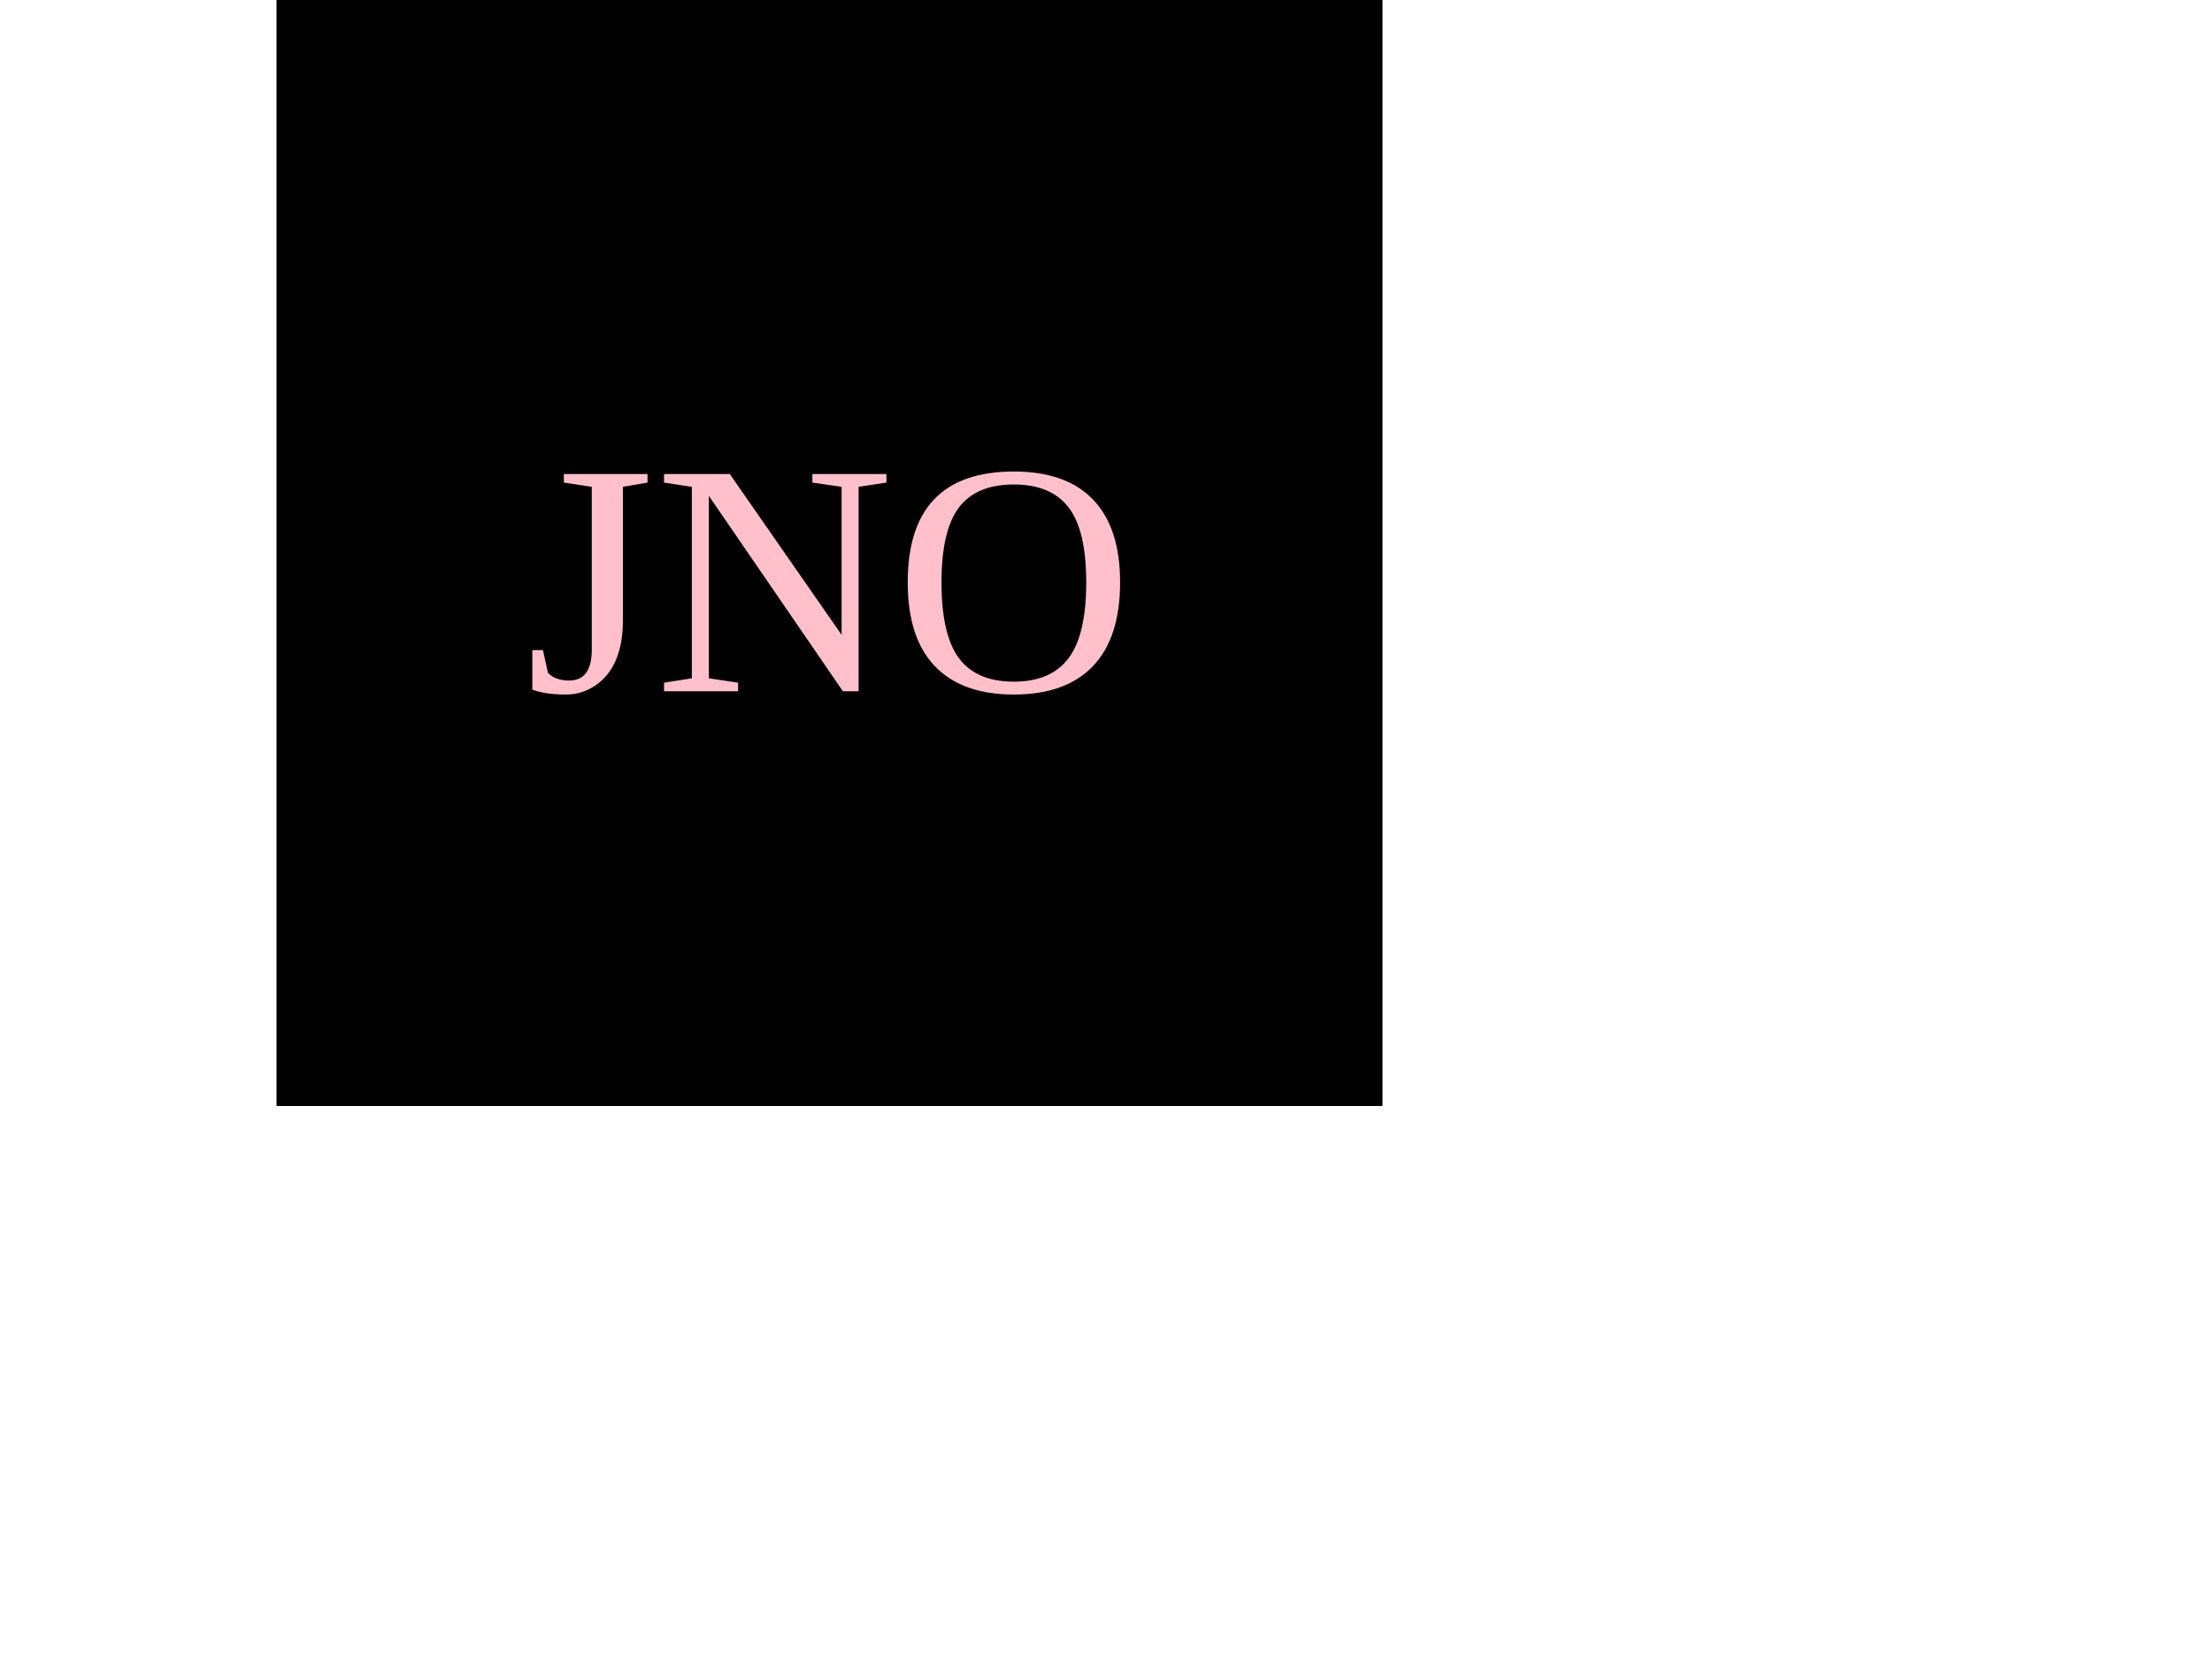
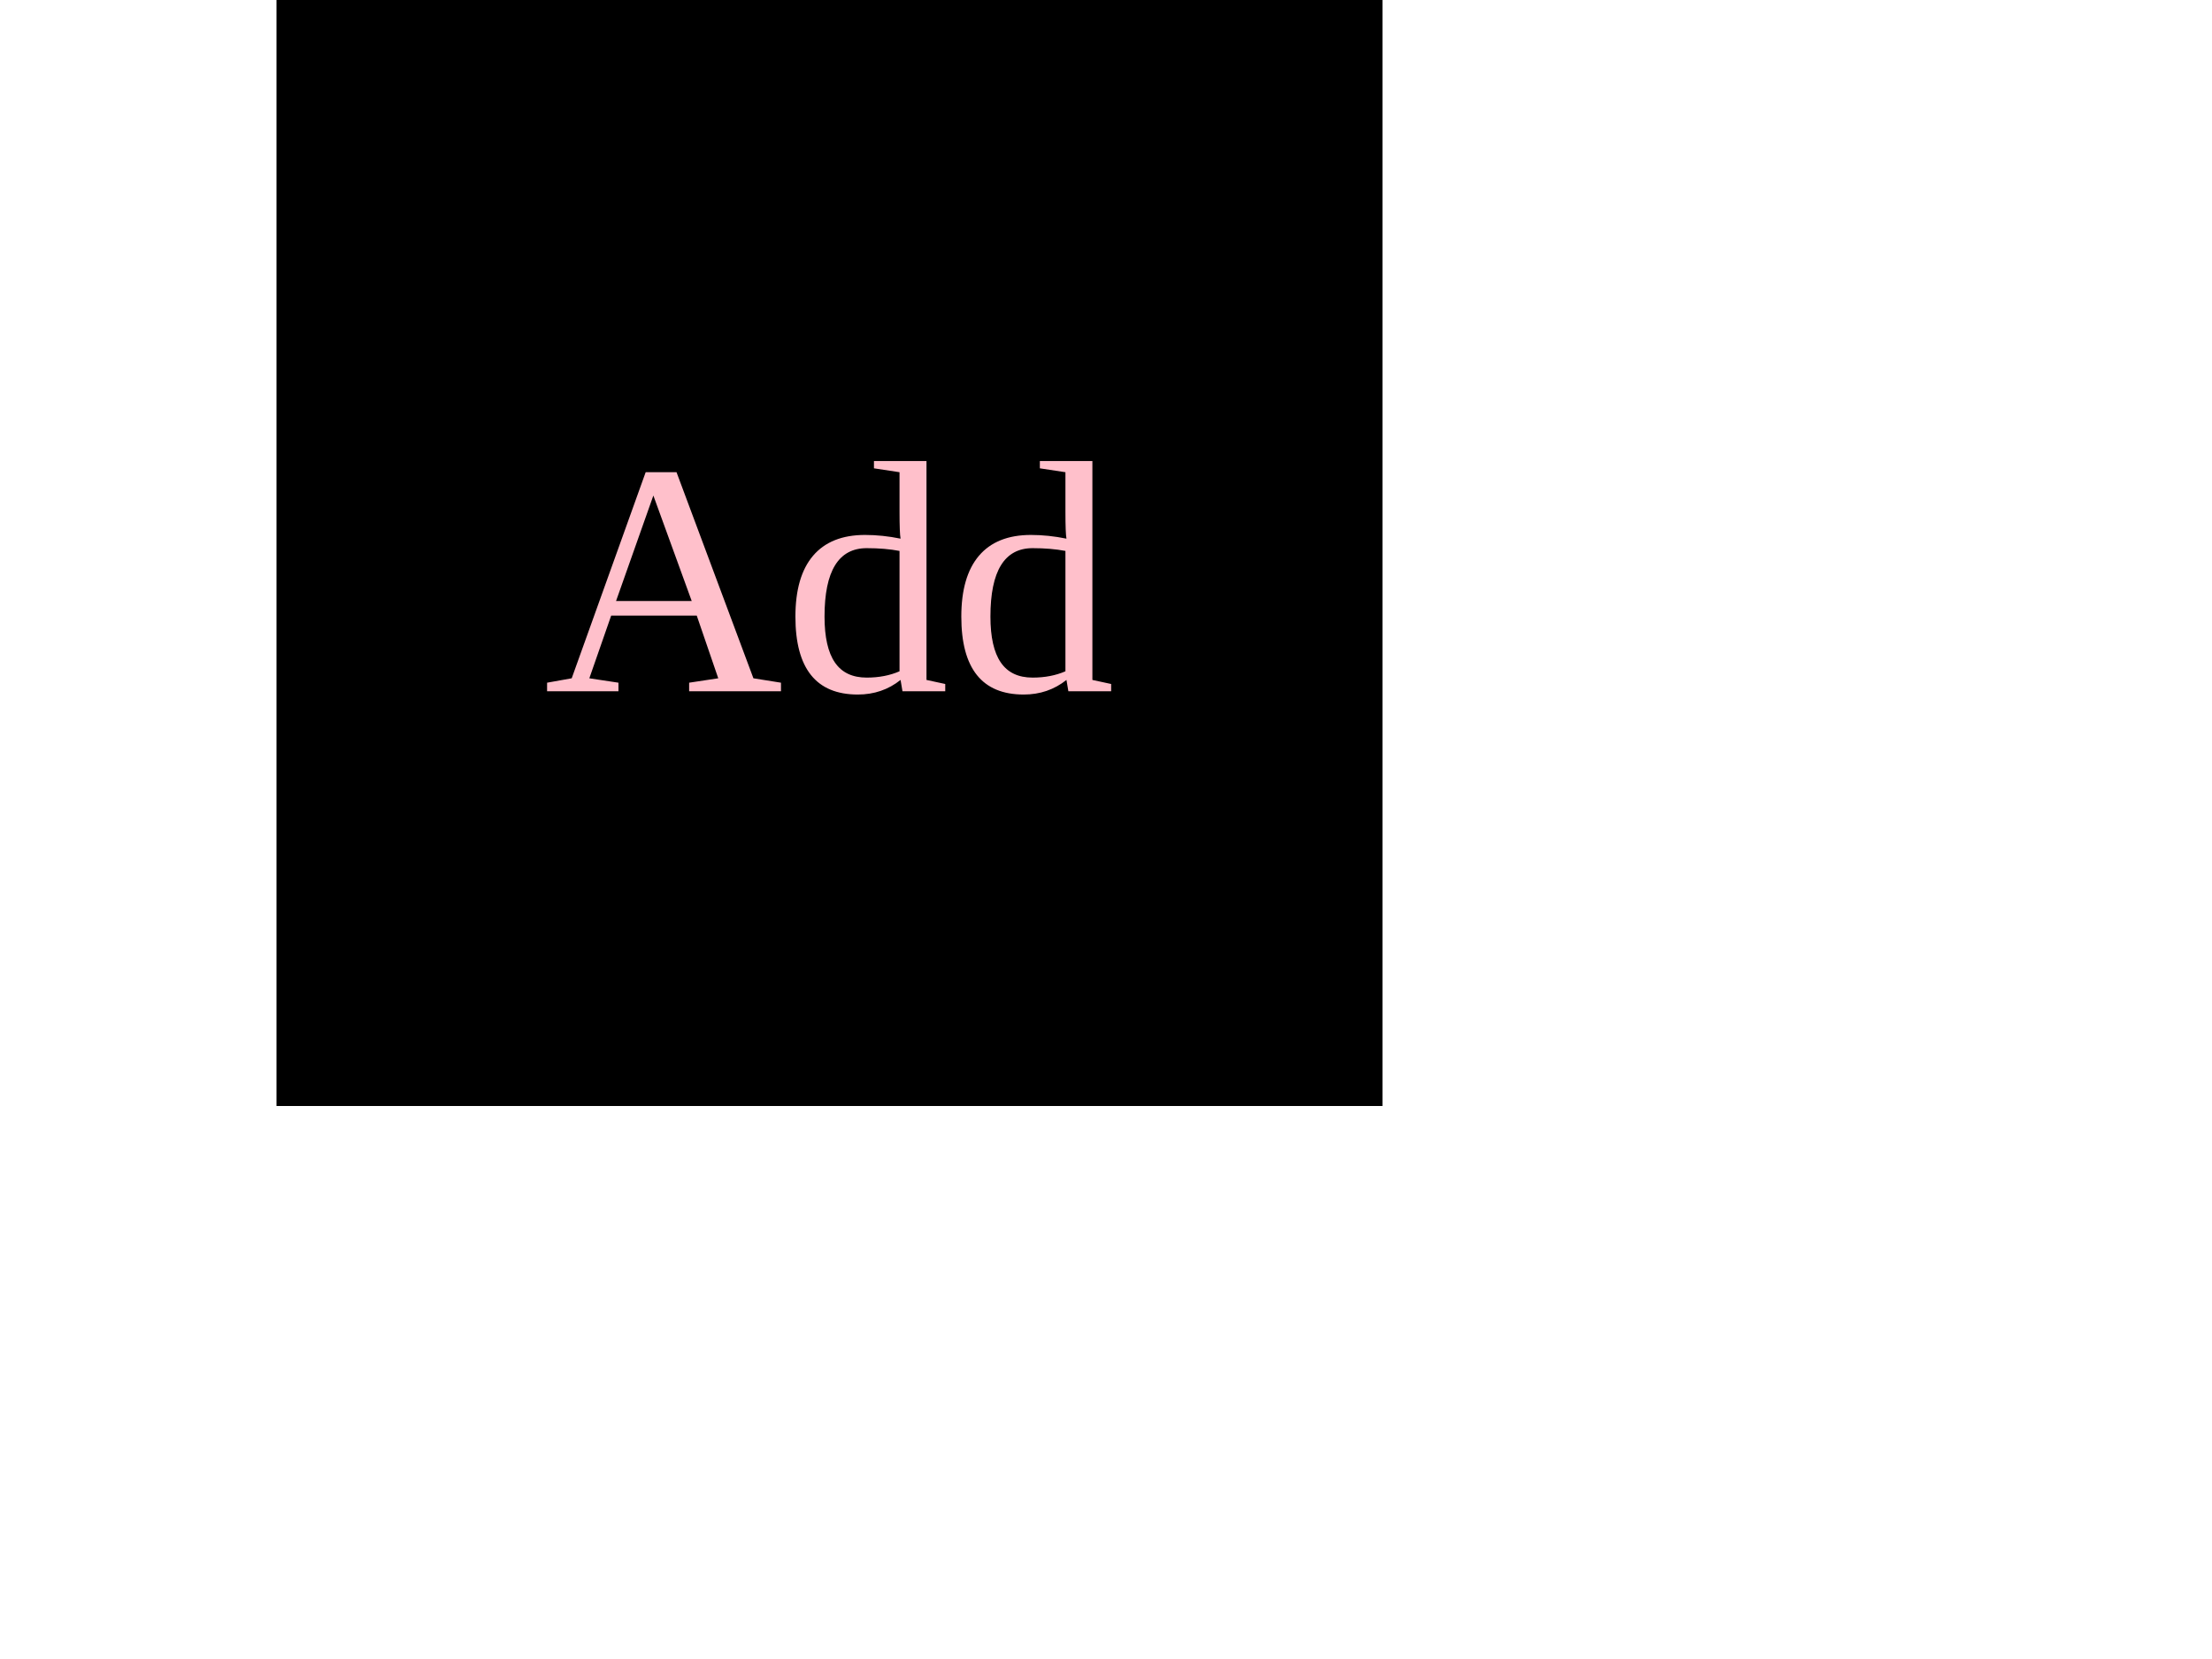
<svg xmlns="http://www.w3.org/2000/svg" version="1.1" width="400" height="300">
  <rect x="50" height="200" width="200" fill="black" />
-   <text x="150" y="125" font-size="60" text-anchor="middle" fill="pink">JNO</text>
+   <text x="150" y="125" font-size="60" text-anchor="middle" fill="pink">Add</text>
</svg>
